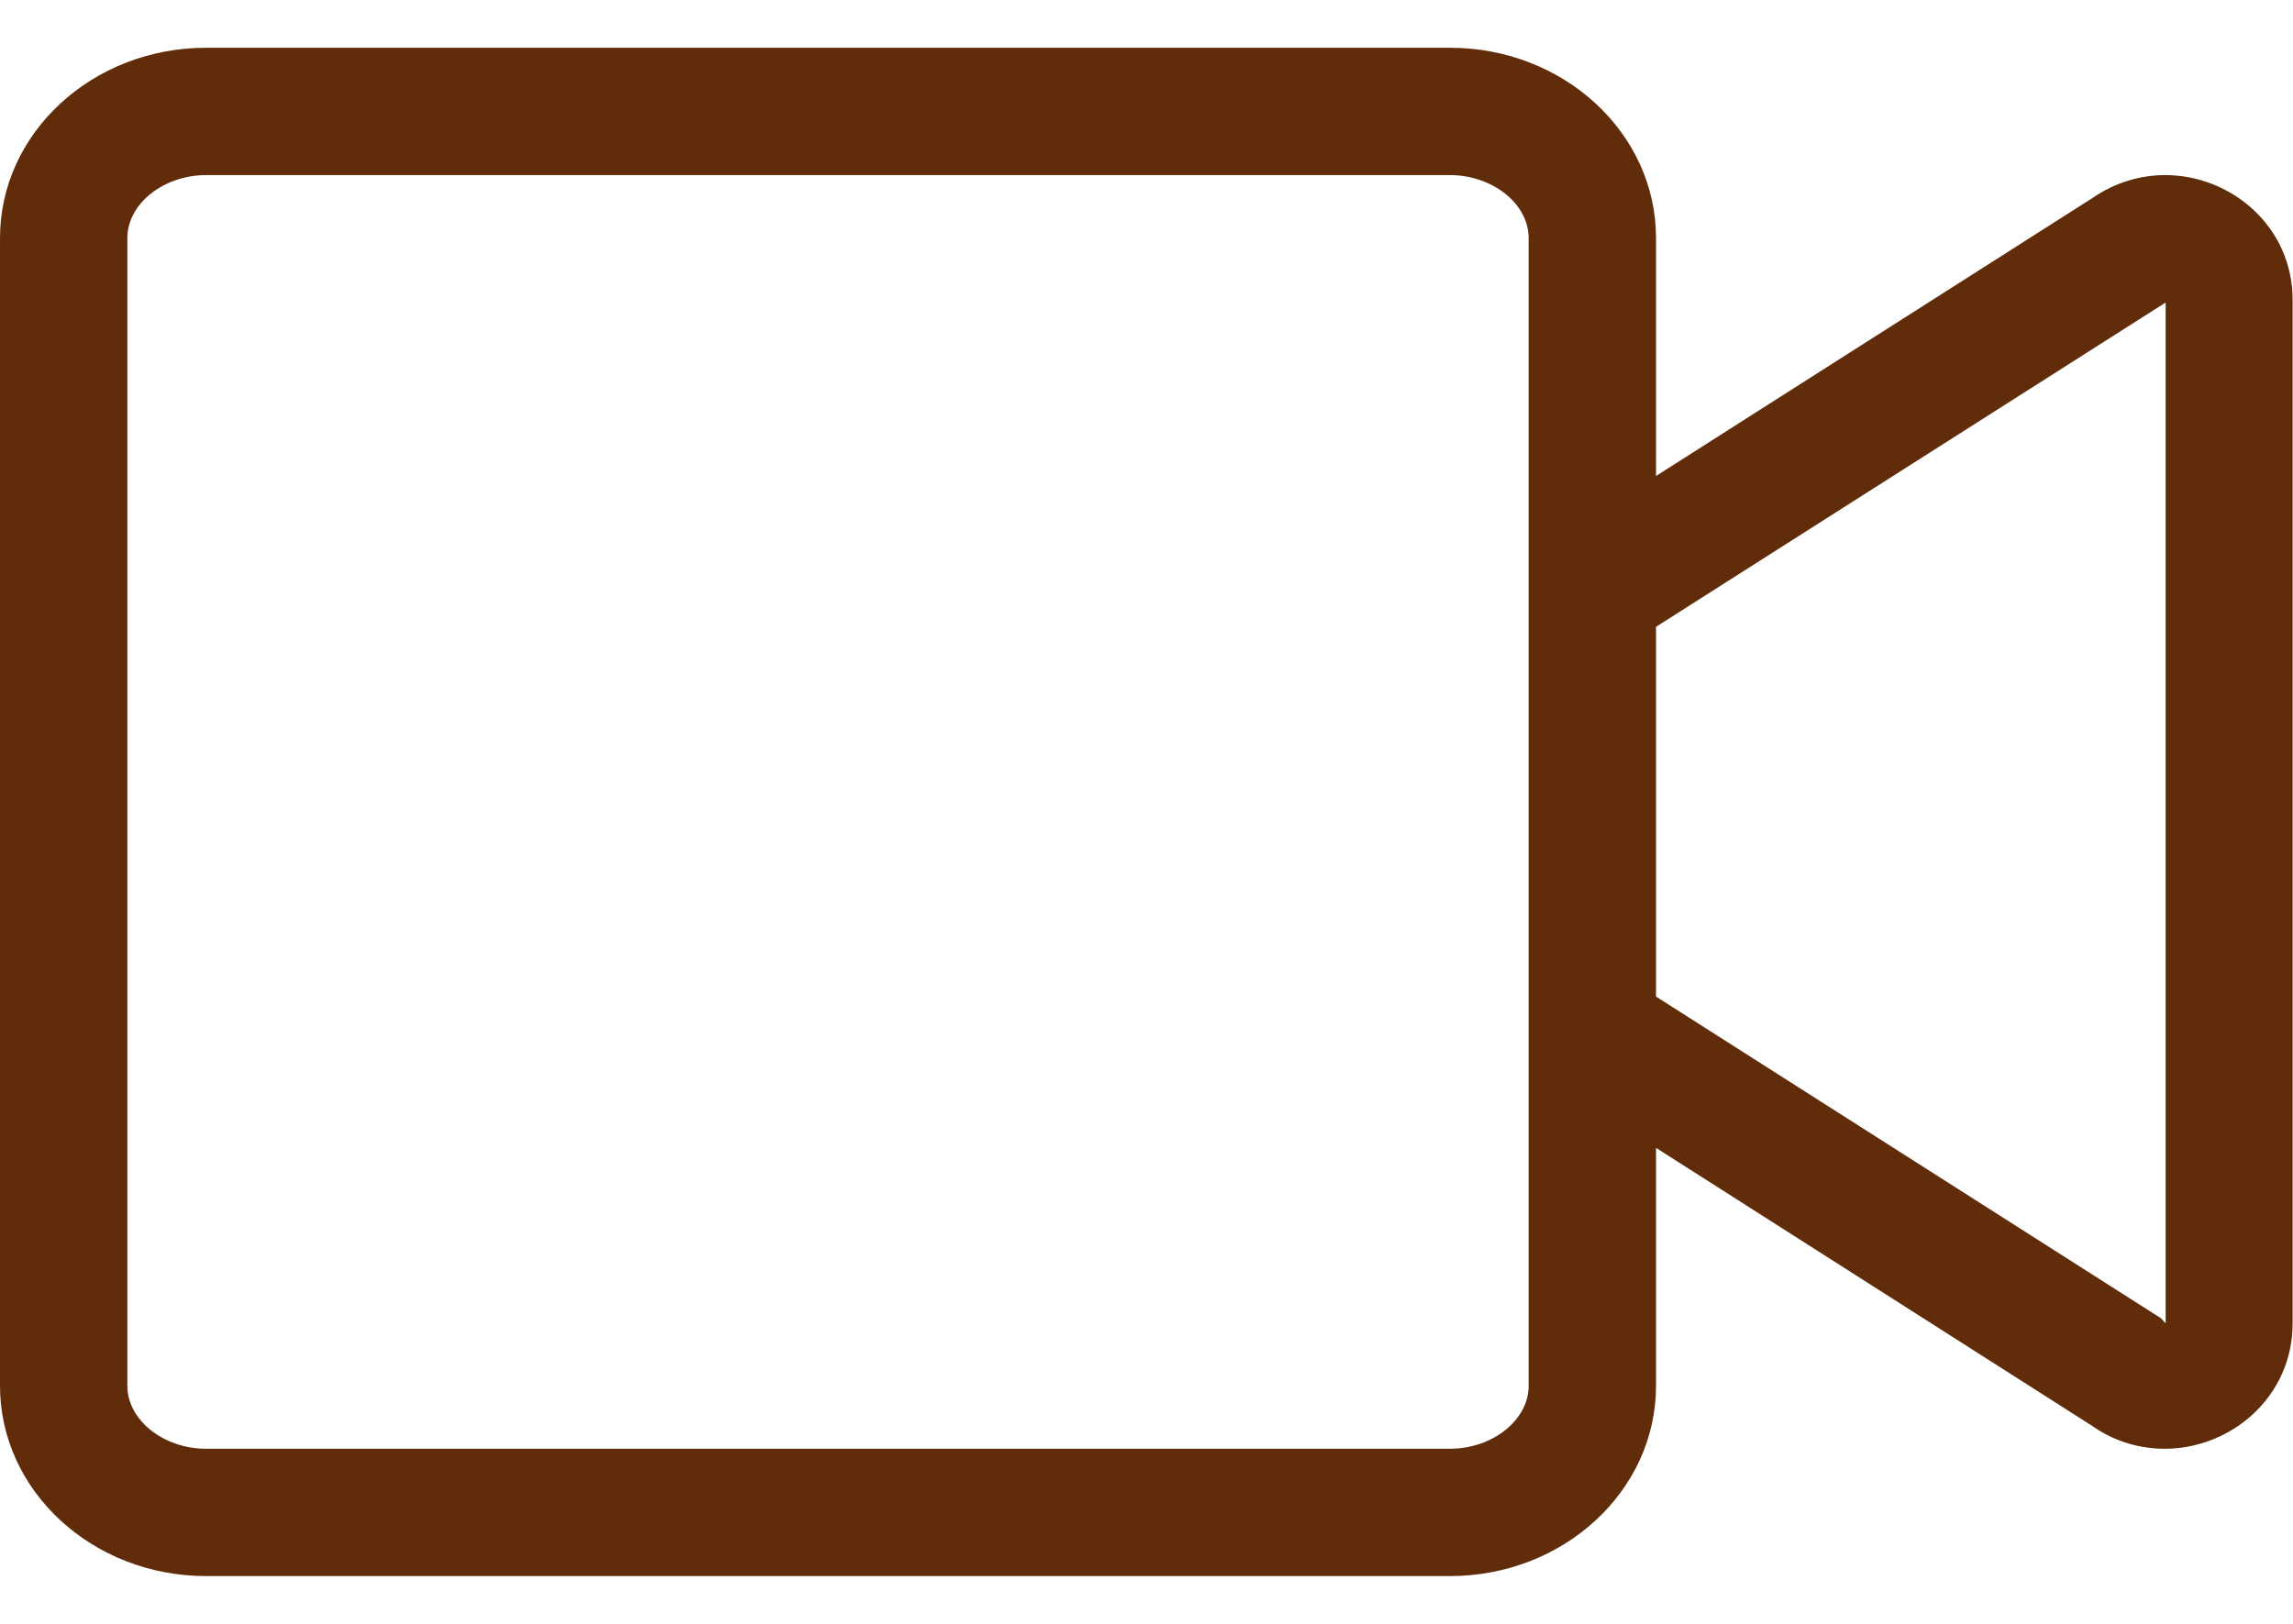
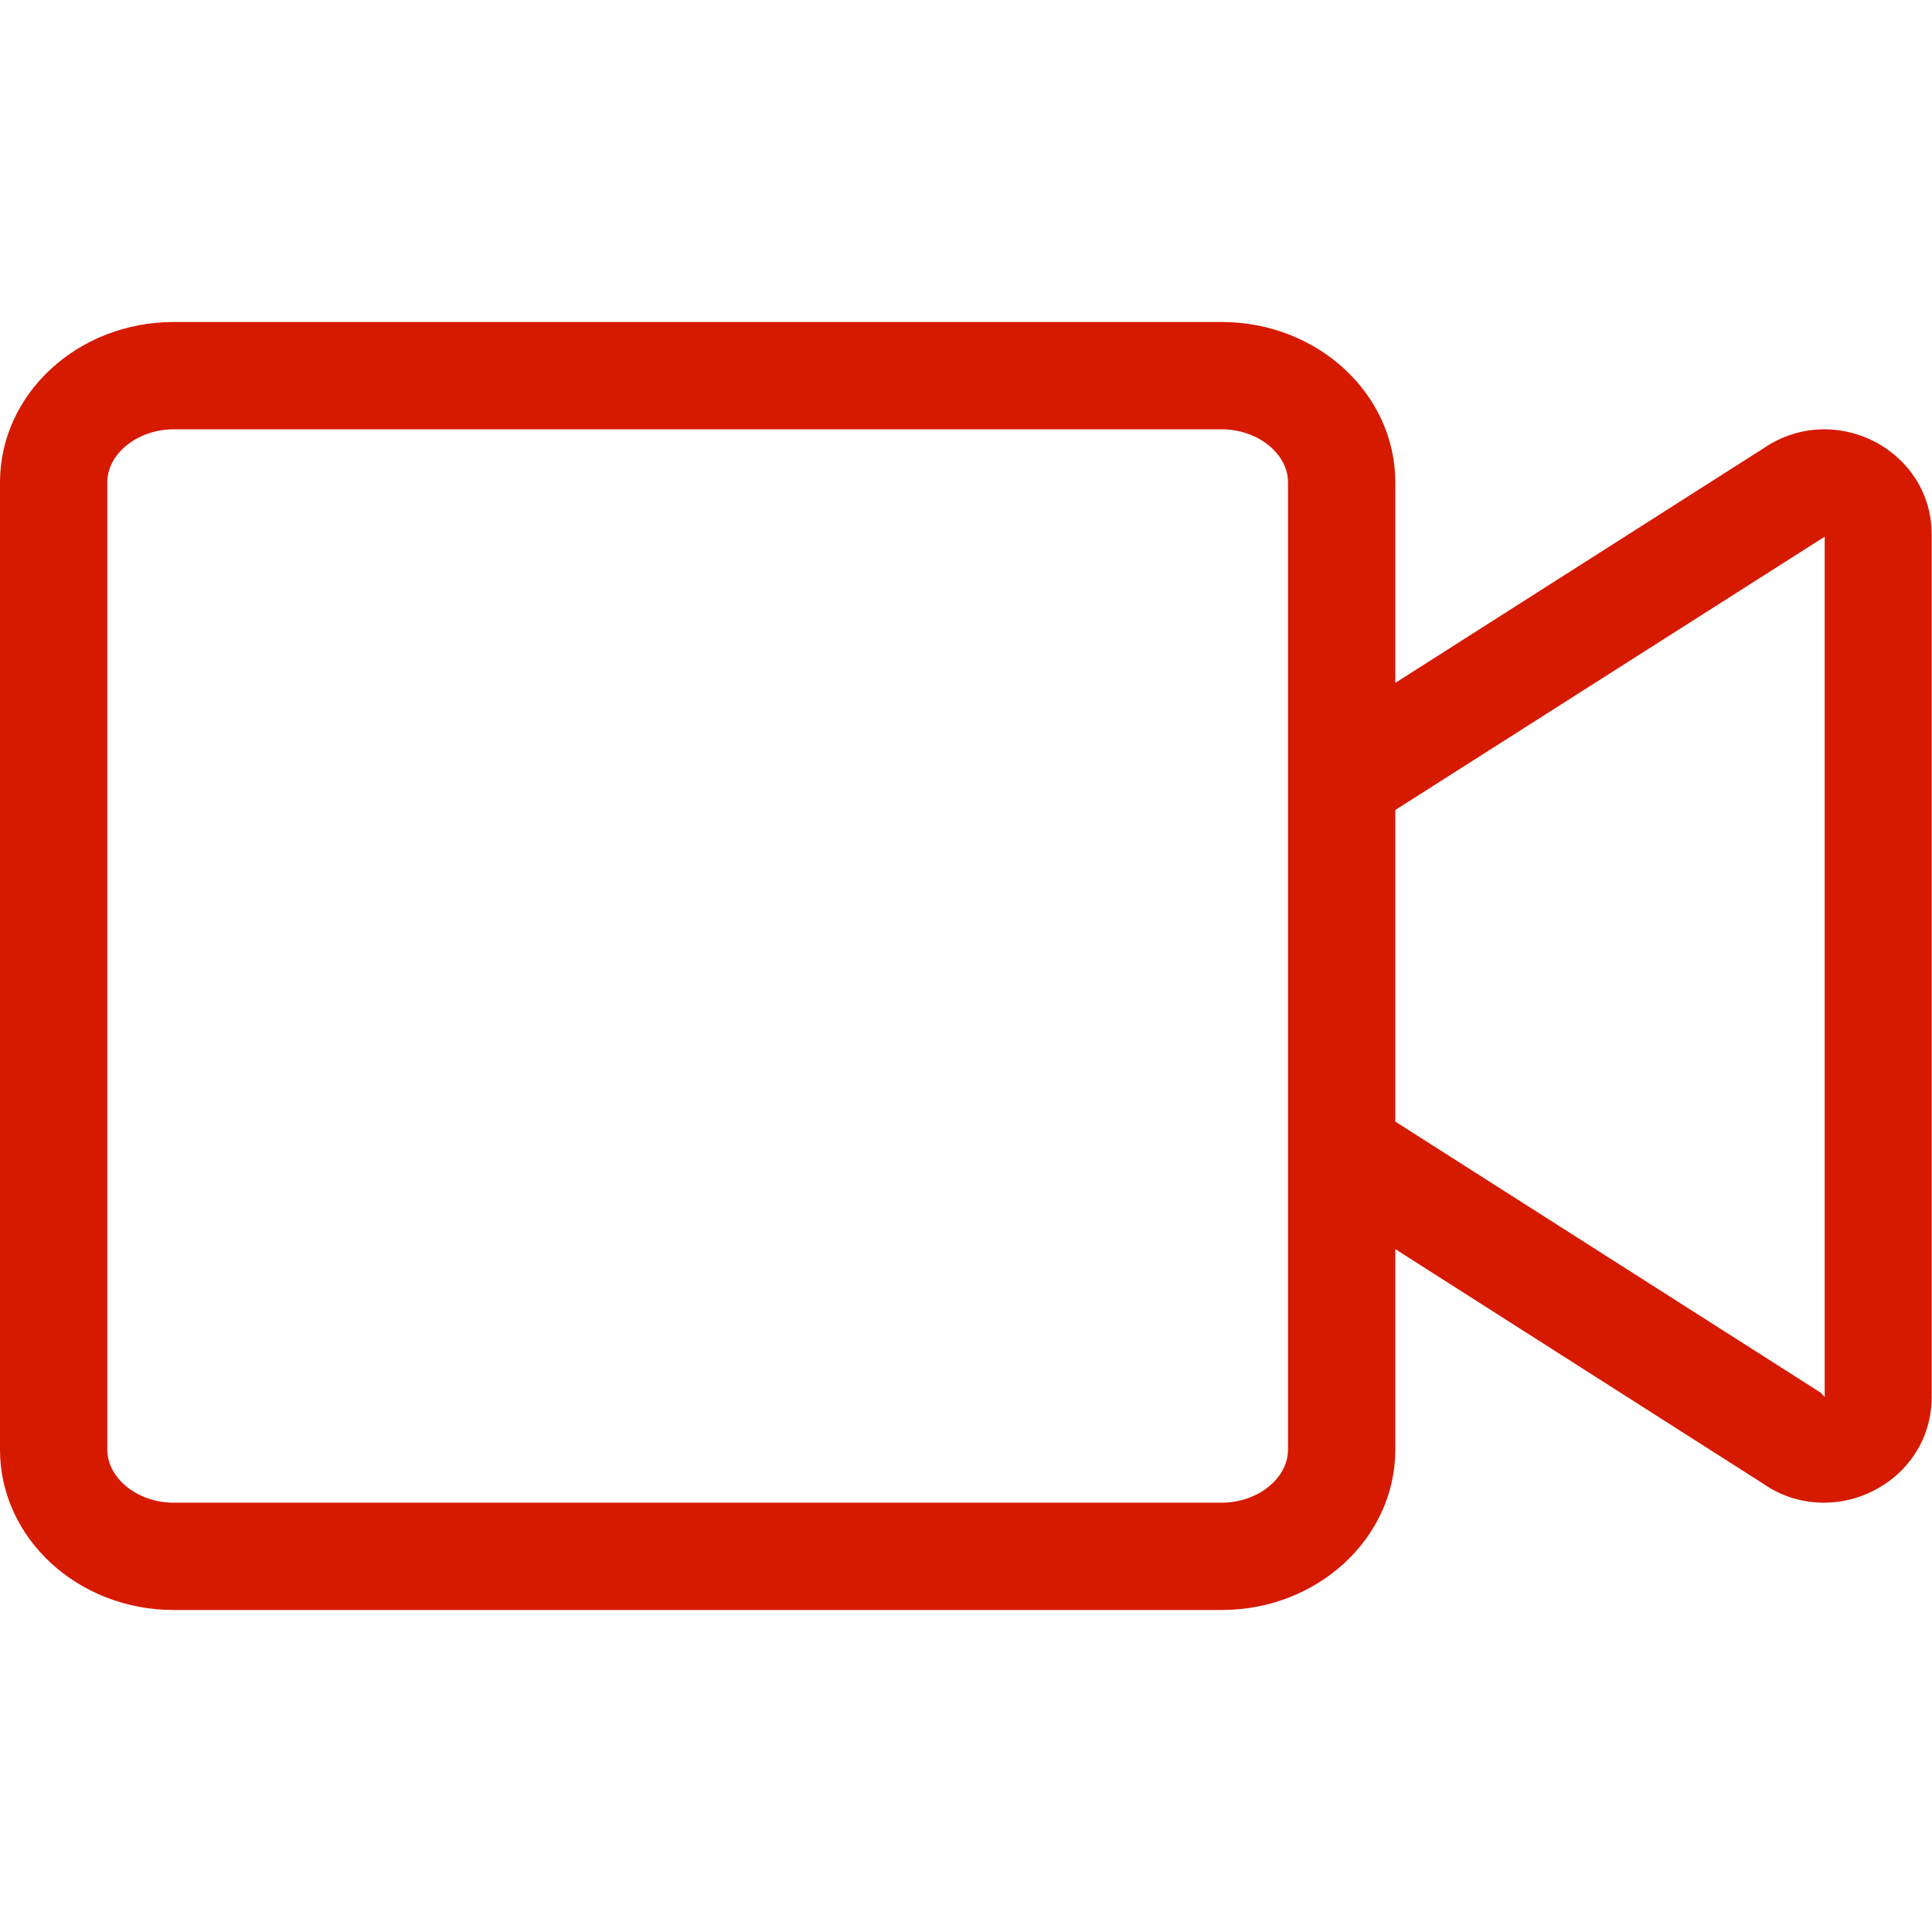
- <svg xmlns="http://www.w3.org/2000/svg" width="24" height="17" viewBox="0 0 24 17" fill="none">
-   <path id="Vector" d="M22.663 1.833C22.404 1.833 22.142 1.908 21.904 2.071L17.333 4.983V2.492C17.333 1.392 16.367 0.5 15.175 0.5H2.158C0.967 0.5 0 1.392 0 2.492V14.508C0 15.608 0.967 16.5 2.158 16.5H15.175C16.367 16.5 17.333 15.608 17.333 14.508V12.017L21.9 14.929C22.137 15.096 22.404 15.167 22.658 15.167C23.35 15.167 23.996 14.625 23.996 13.854V3.146C24 2.375 23.354 1.833 22.663 1.833ZM16 14.508C16 14.867 15.621 15.167 15.175 15.167H2.158C1.712 15.167 1.333 14.867 1.333 14.508V2.492C1.333 2.133 1.712 1.833 2.158 1.833H15.175C15.621 1.833 16 2.133 16 2.492V14.508ZM22.667 13.854L22.617 13.8L17.333 10.433V6.562L22.667 3.167V13.854Z" fill="#602C0A" />
+ <svg xmlns="http://www.w3.org/2000/svg" width="24" height="24" viewBox="0 0 24 24" fill="none">
+   <path d="M22.663 5.333C22.404 5.333 22.142 5.408 21.904 5.571L17.333 8.483V5.992C17.333 4.892 16.367 4 15.175 4H2.158C0.967 4 0 4.892 0 5.992V18.008C0 19.108 0.967 20 2.158 20H15.175C16.367 20 17.333 19.108 17.333 18.008V15.517L21.9 18.429C22.137 18.596 22.404 18.667 22.658 18.667C23.35 18.667 23.996 18.125 23.996 17.354V6.646C24 5.875 23.354 5.333 22.663 5.333ZM16 18.008C16 18.367 15.621 18.667 15.175 18.667H2.158C1.712 18.667 1.333 18.367 1.333 18.008V5.992C1.333 5.633 1.712 5.333 2.158 5.333H15.175C15.621 5.333 16 5.633 16 5.992V18.008ZM22.667 17.354L22.617 17.3L17.333 13.933V10.062L22.667 6.667V17.354Z" fill="#D61A00" />
</svg>
